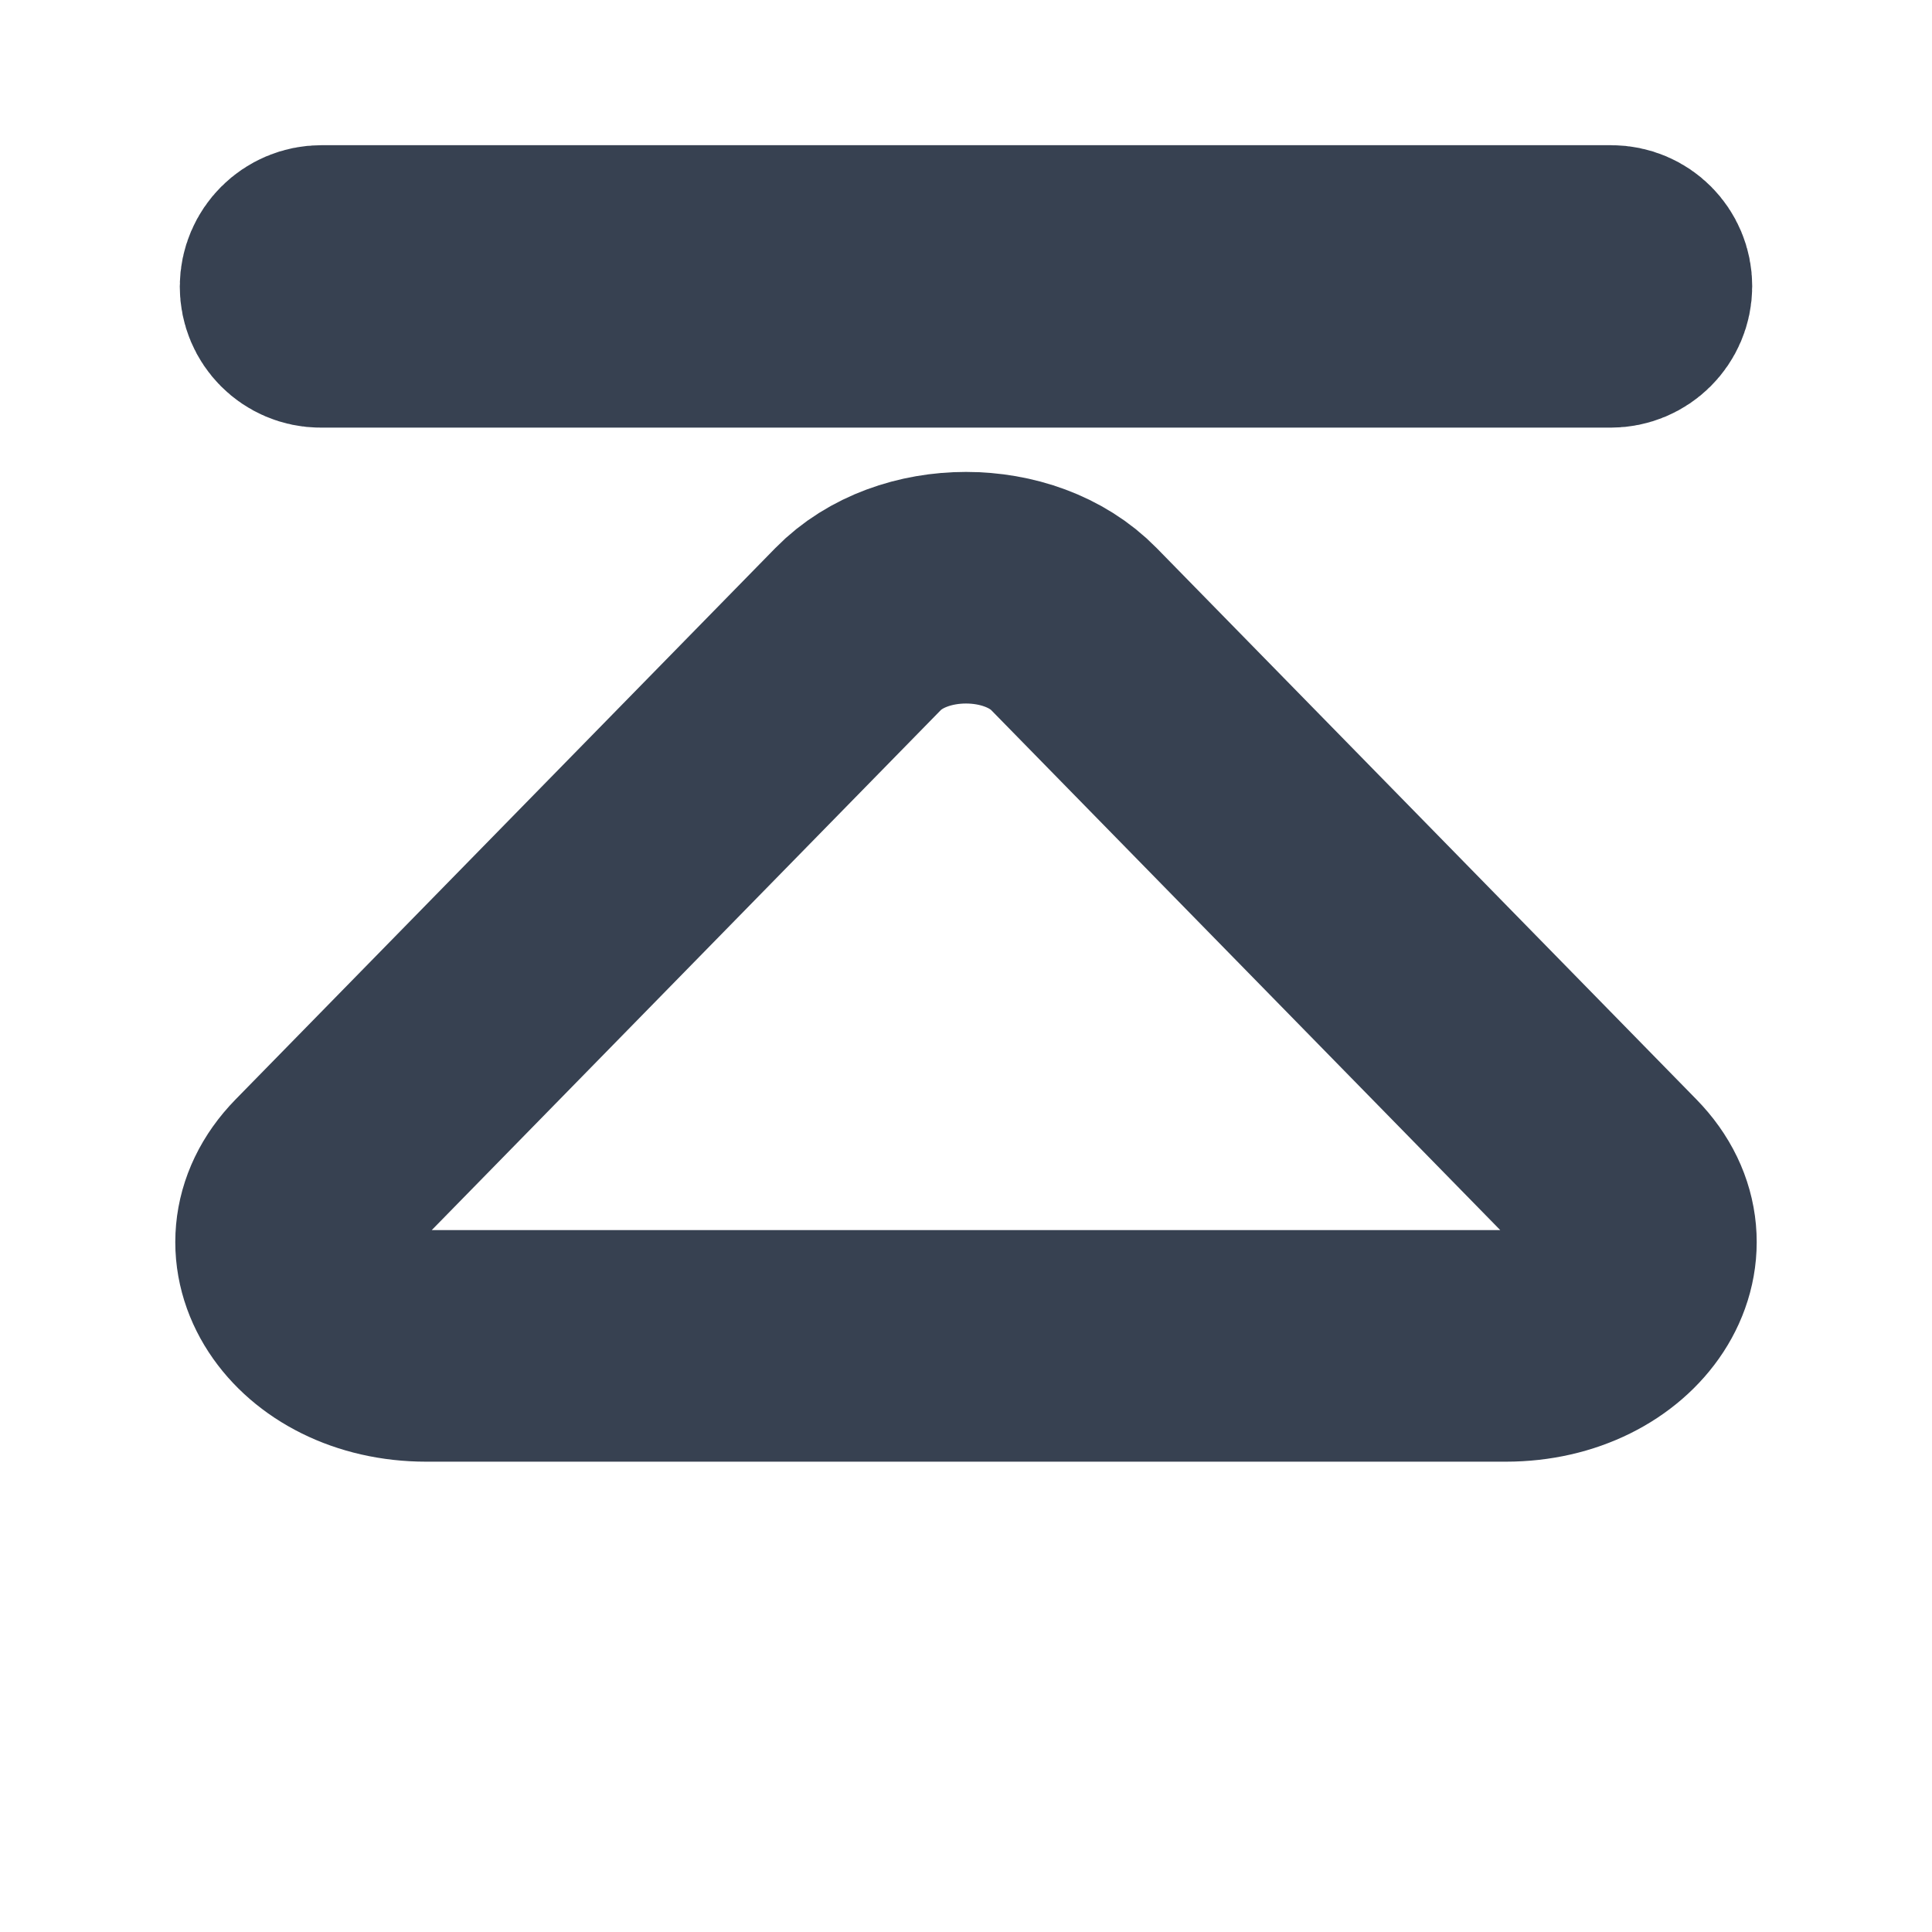
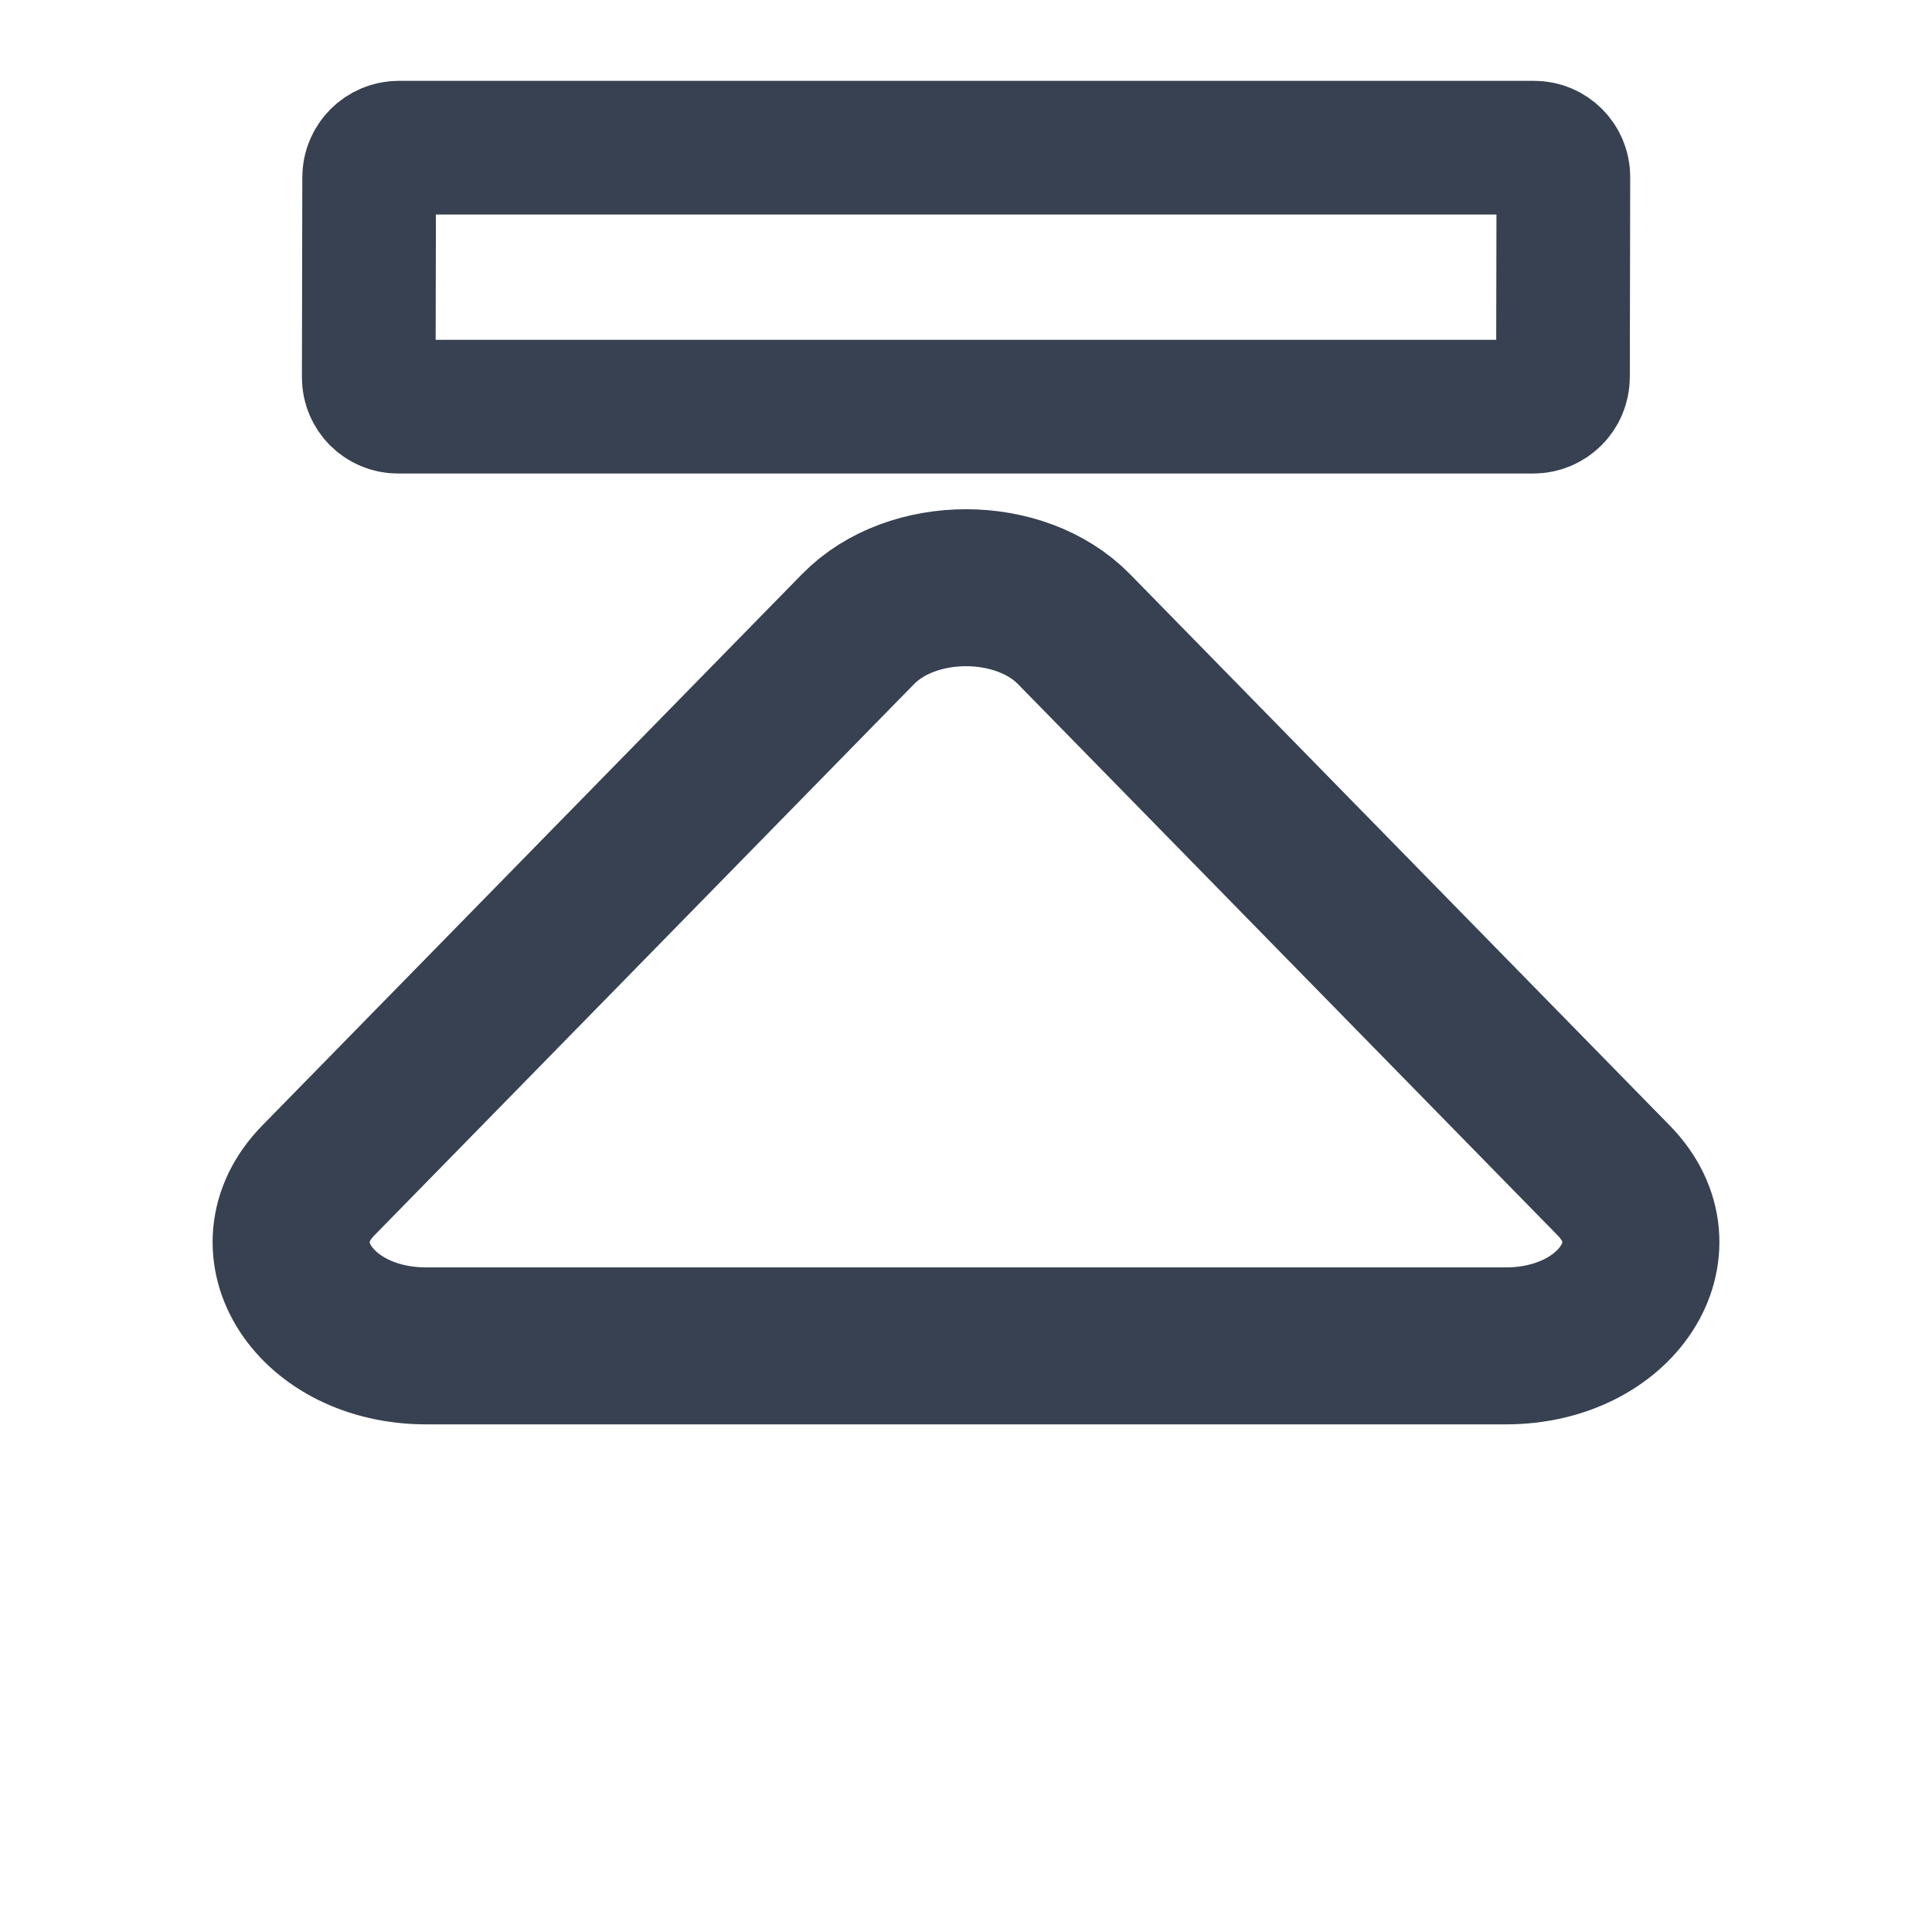
<svg xmlns="http://www.w3.org/2000/svg" width="16" height="16" viewBox="0 0 16 16" fill="none" version="1.1" id="svg5343">
  <defs id="defs5347" />
-   <path d="m 7.106,5.21 c 0.447,-0.457 1.341,-0.457 1.788,0 l 4.47,4.566 c 0.552,0.564 0.027,1.37 -0.894,1.37 H 3.53 c -0.921,0 -1.446,-0.805 -0.894,-1.37 z" stroke="#374151" stroke-width="1.86" stroke-linecap="round" stroke-linejoin="round" id="path5339" style="fill:none;fill-opacity:1;stroke-width:1.918;stroke-miterlimit:4;stroke-dasharray:none" />
-   <rect style="fill:none;fill-rule:evenodd;stroke:#374151;stroke-width:1.757;stroke-miterlimit:4;stroke-dasharray:none;stroke-opacity:1" id="rect4989" width="11.265" height="0.582" x="2.372" y="2.081" ry="0.291" transform="matrix(1,0,-0.00190285,0.9999982,0,0)" />
+   <path d="m 7.106,5.21 c 0.447,-0.457 1.341,-0.457 1.788,0 l 4.47,4.566 c 0.552,0.564 0.027,1.37 -0.894,1.37 H 3.53 c -0.921,0 -1.446,-0.805 -0.894,-1.37 z" stroke="#374151" stroke-width="1.86" stroke-linecap="round" stroke-linejoin="round" id="path5339" style="fill:none;fill-opacity:1;stroke-width:1.3;stroke-miterlimit:4;stroke-dasharray:none" />
+   <rect style="fill:none;fill-rule:evenodd;stroke:#374151;stroke-width:1.107;stroke-miterlimit:4;stroke-dasharray:none;stroke-opacity:1" id="rect4989" width="9.89" height="2.145" x="3.06" y="1.223" ry="0.244" transform="matrix(1,0,-0.00196722,0.9999981,0,0)" />
</svg>
